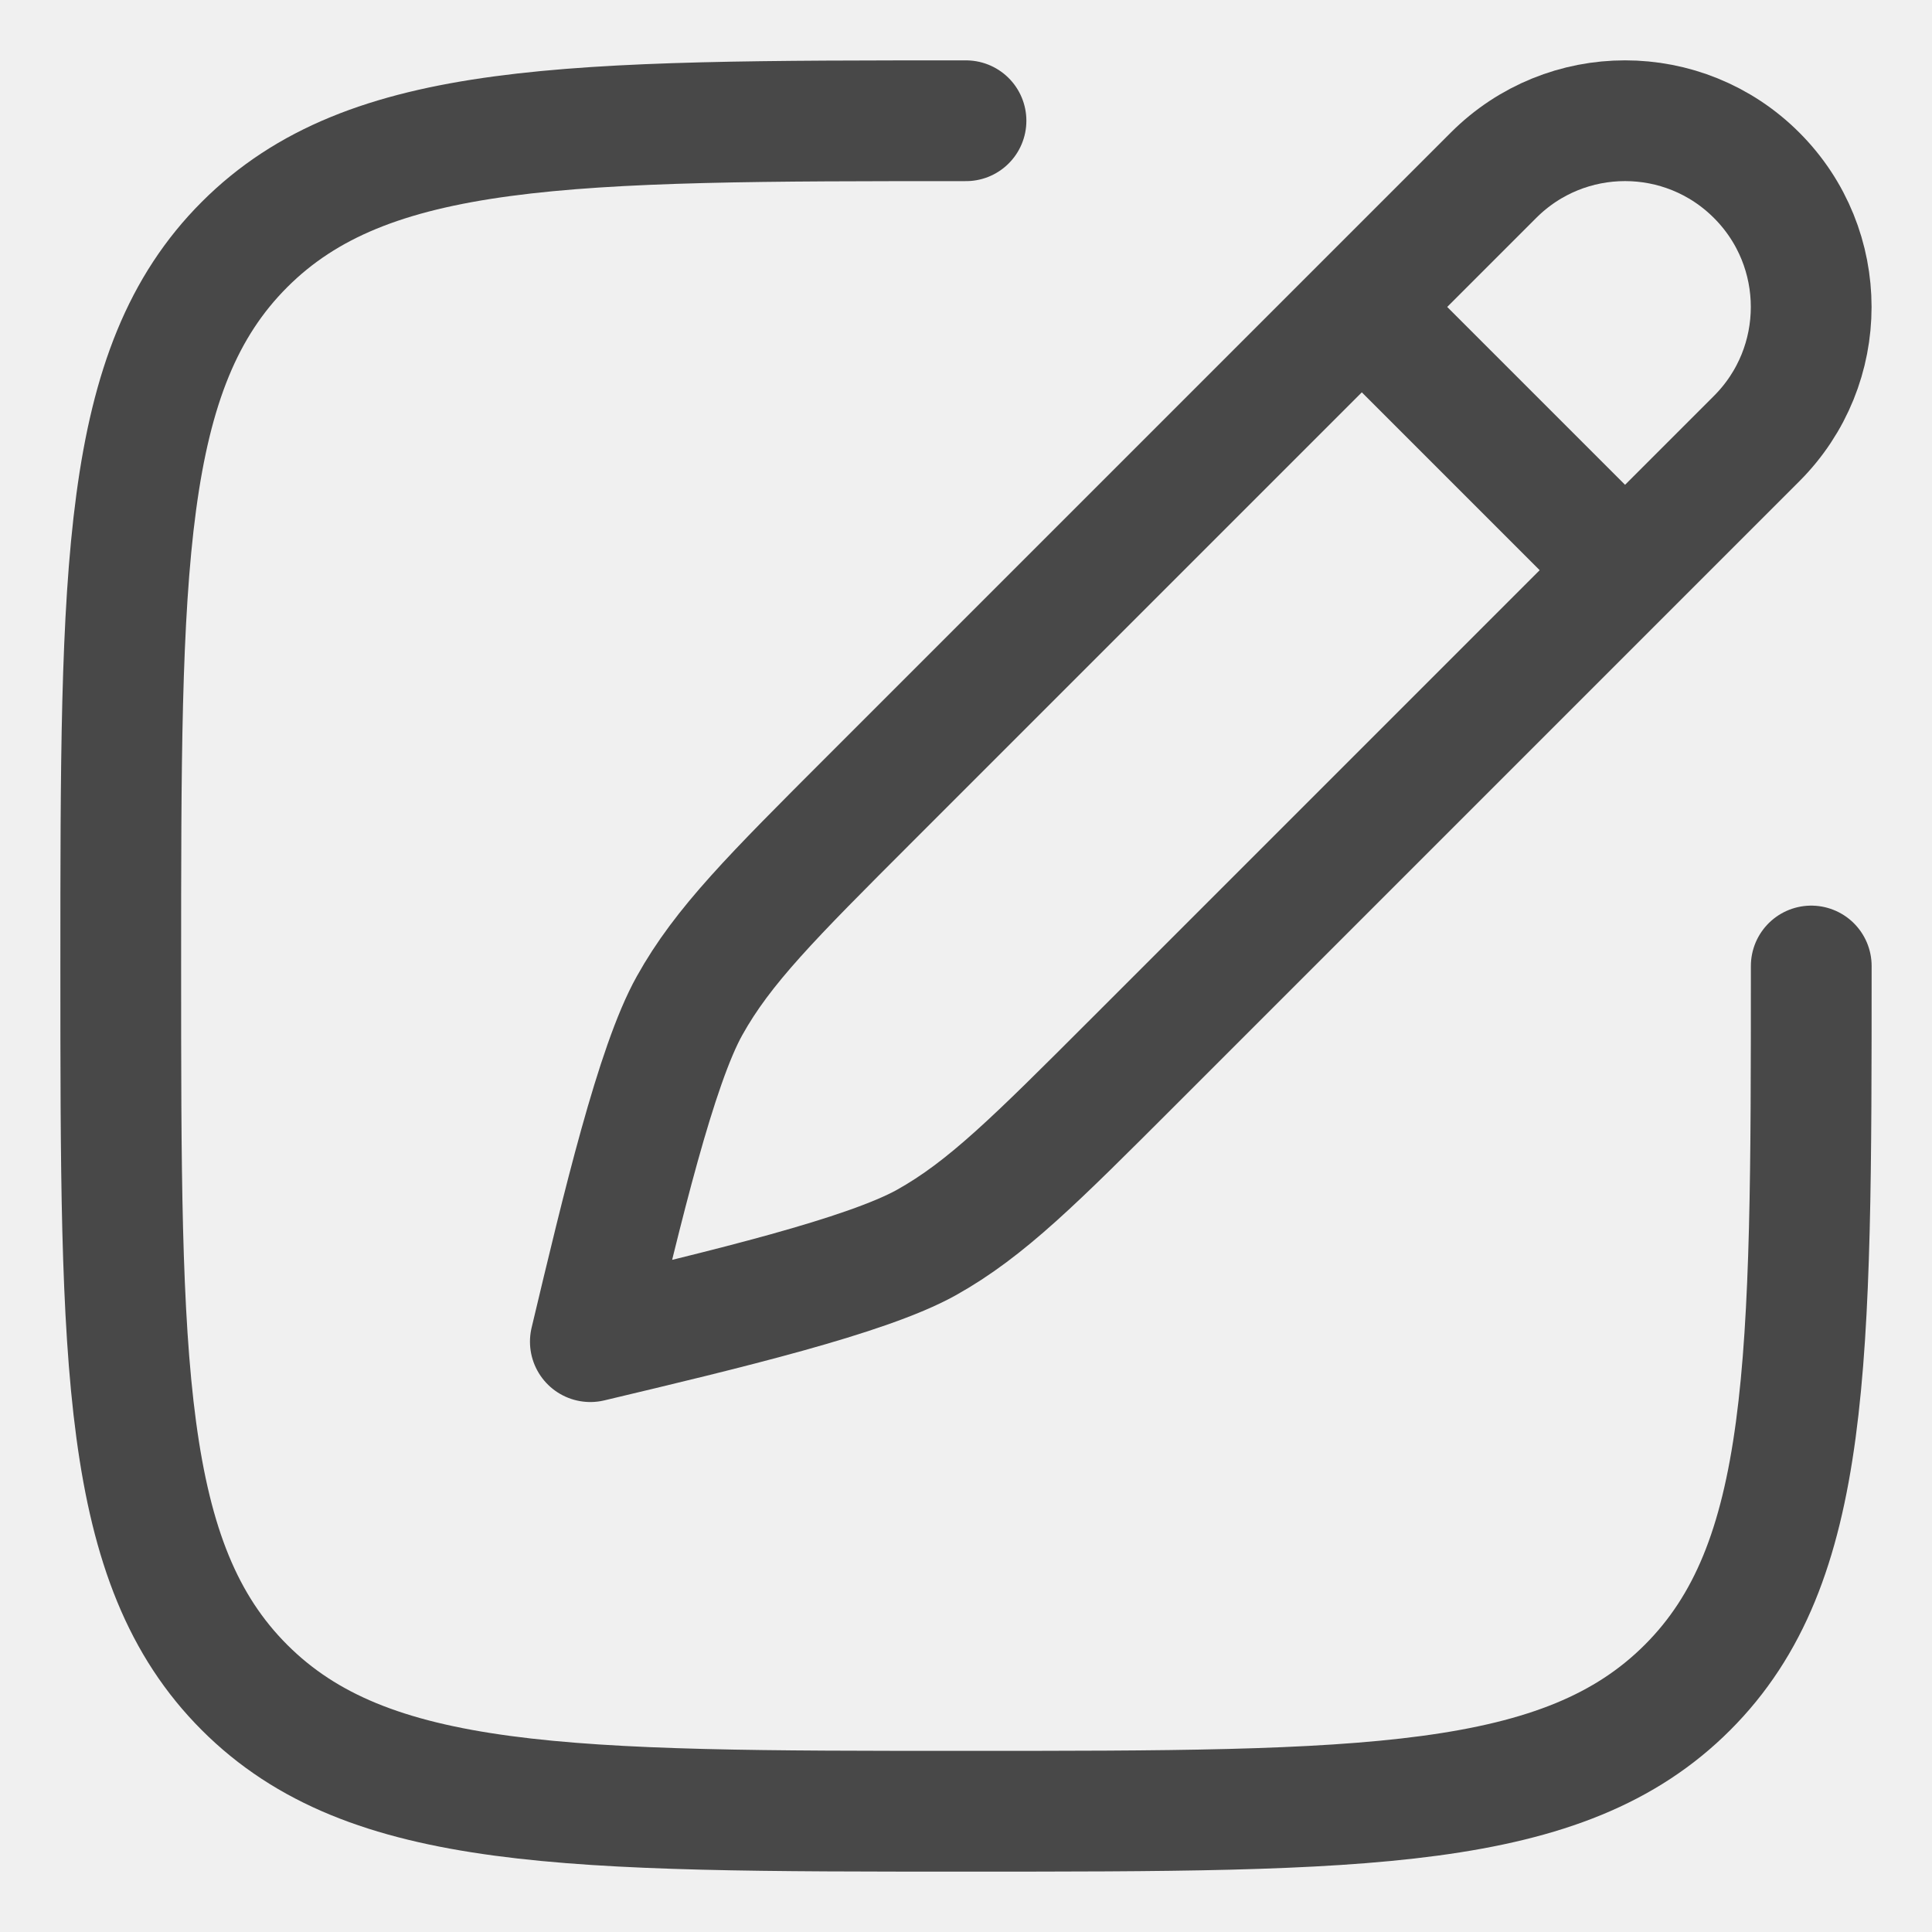
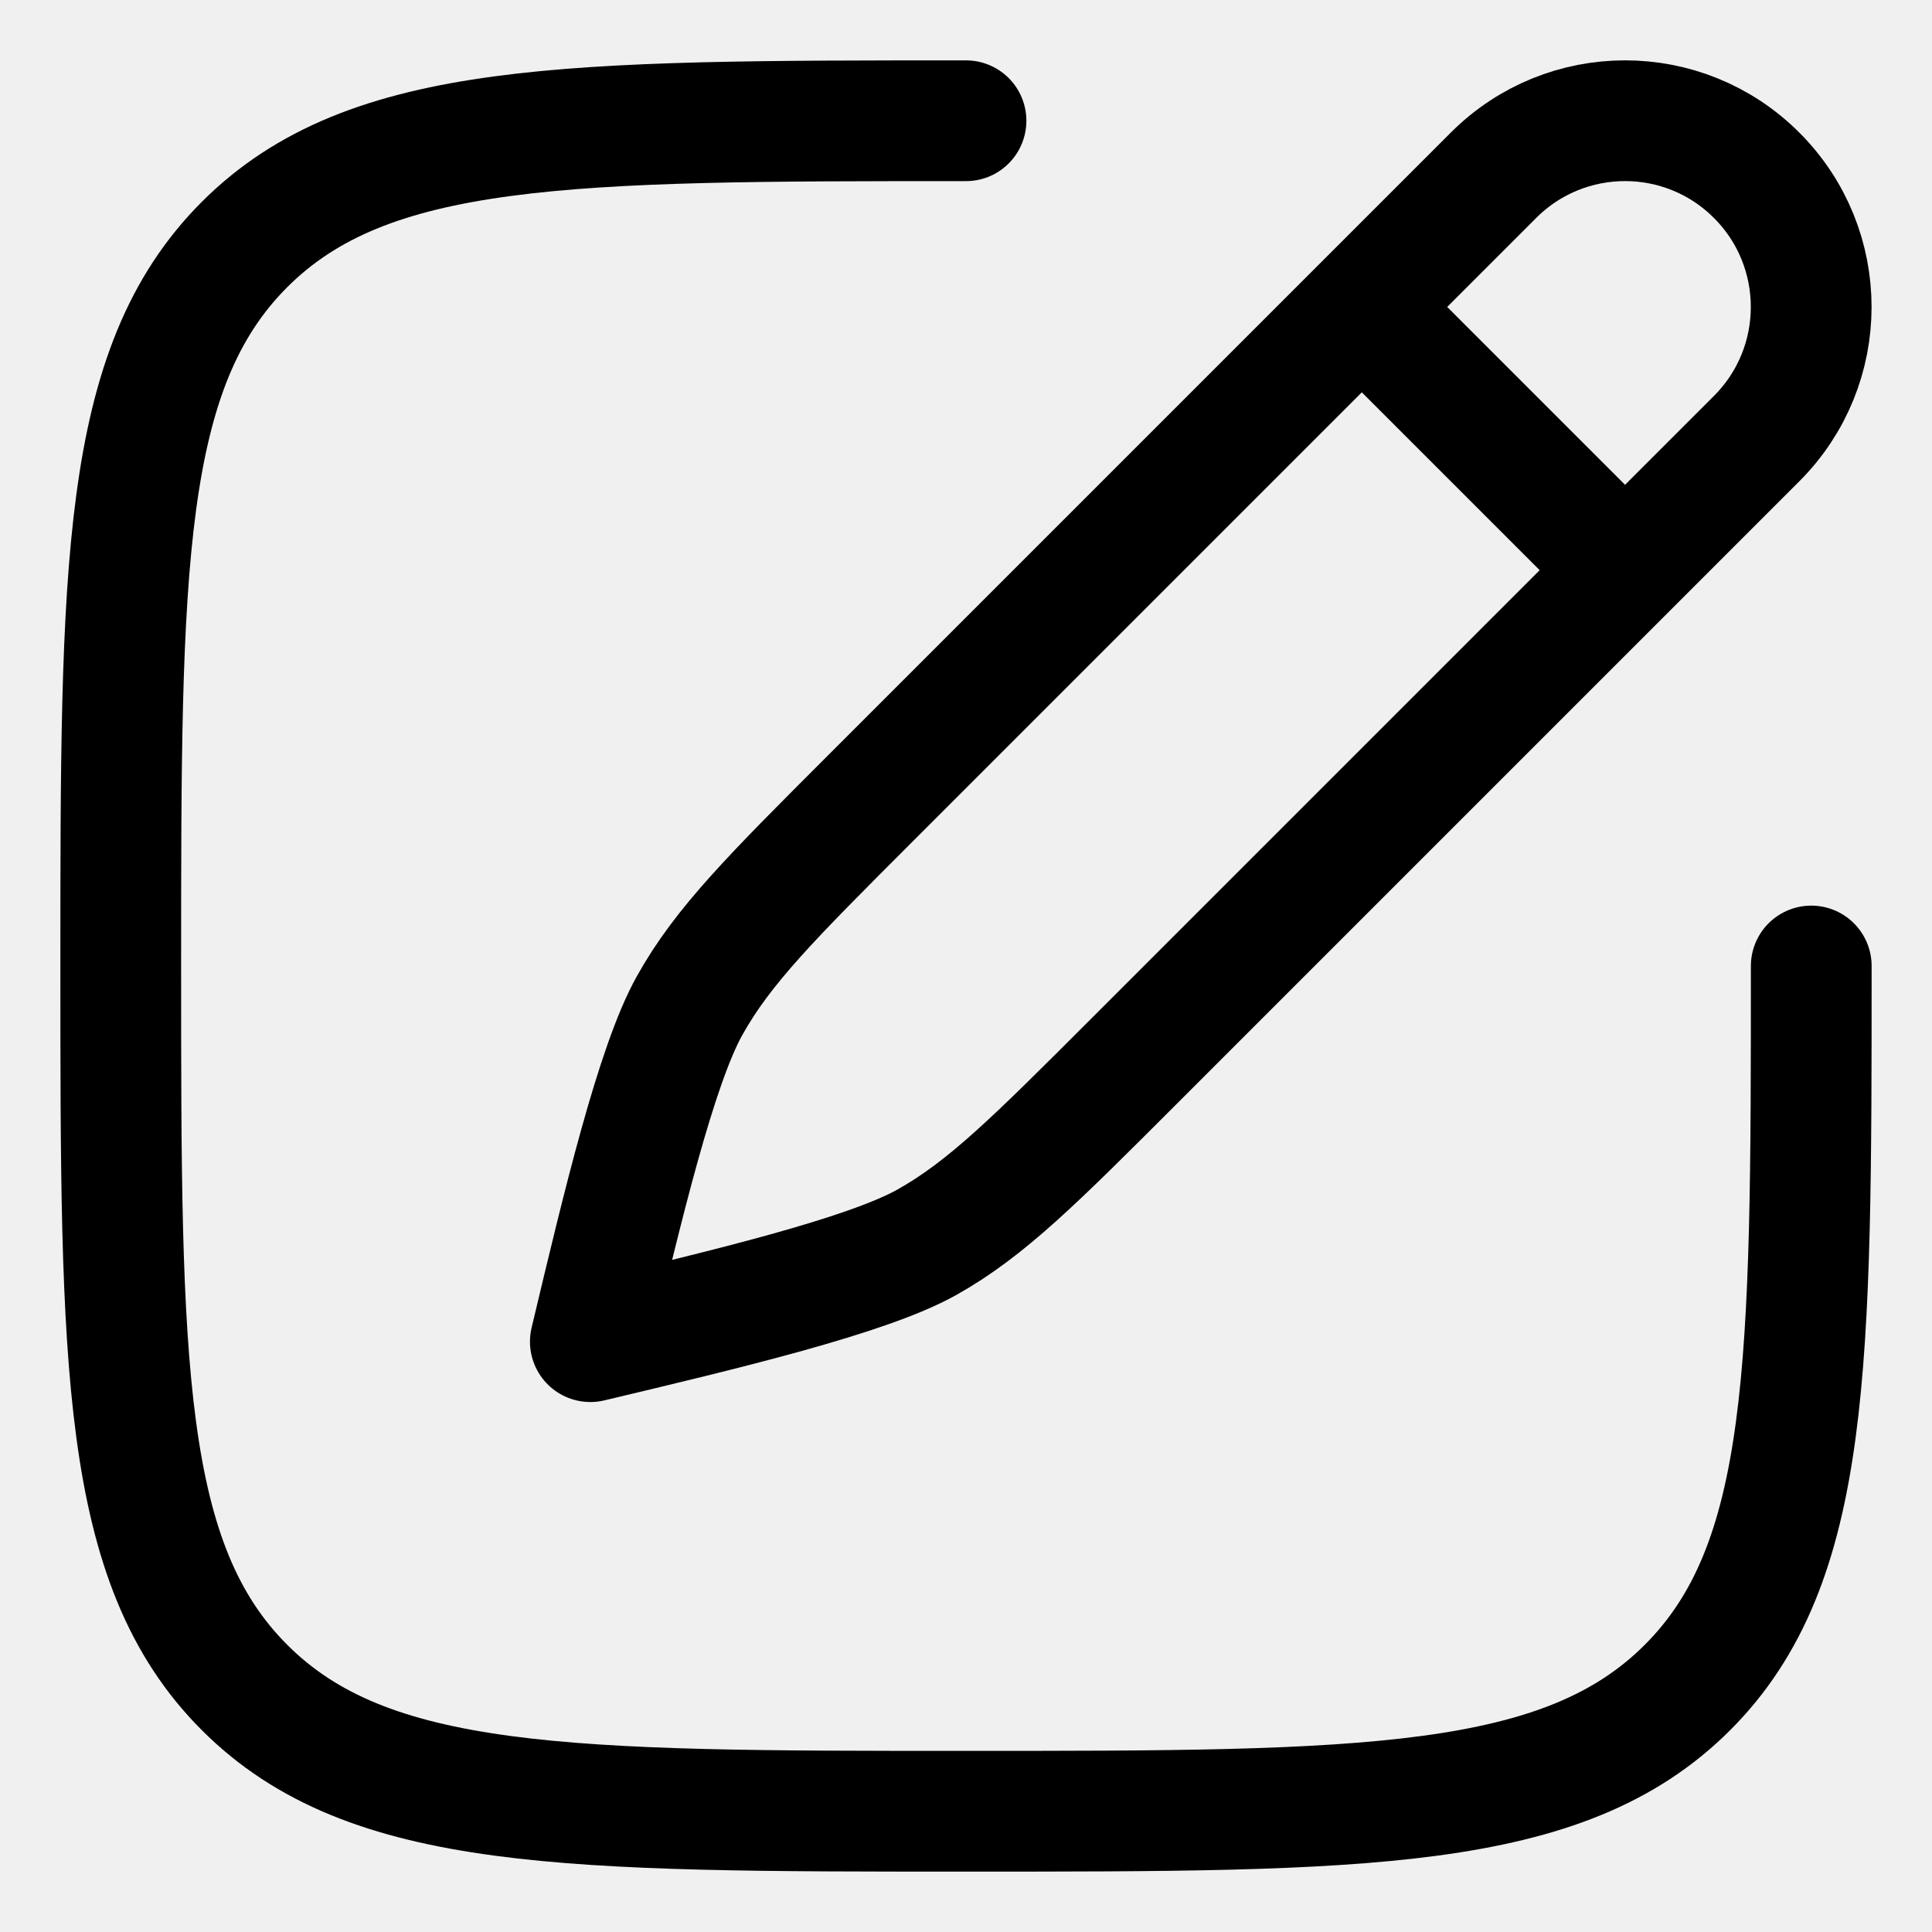
<svg xmlns="http://www.w3.org/2000/svg" width="16" height="16" viewBox="0 0 16 16" fill="none">
  <g clip-path="url(#clip0_35_1023)">
-     <path d="M13.458 4.722L9.387 8.793C8.574 9.606 8.168 10.013 7.672 10.29C7.177 10.566 6.007 10.845 4.889 11.111C5.155 9.993 5.434 8.823 5.711 8.328C5.987 7.832 6.394 7.426 7.207 6.613L11.278 2.542L12.368 1.452C12.97 0.849 13.946 0.849 14.548 1.452C15.15 2.054 15.15 3.03 14.548 3.632L13.458 4.722ZM11.278 2.542L13.458 4.722" stroke="currentColor" stroke-opacity="0.7" stroke-linecap="round" stroke-linejoin="round" />
-     <path d="M15 8C15 11.3 15 12.95 13.975 13.975C12.95 15 11.3 15 8 15C4.7 15 3.05 15 2.025 13.975C1 12.95 1 11.3 1 8C1 4.7 1 3.05 2.025 2.025C3.05 1 4.7 1 8 1" stroke="currentColor" stroke-opacity="0.7" stroke-linecap="round" />
+     <path d="M13.458 4.722L9.387 8.793C8.574 9.606 8.168 10.013 7.672 10.29C7.177 10.566 6.007 10.845 4.889 11.111C5.155 9.993 5.434 8.823 5.711 8.328C5.987 7.832 6.394 7.426 7.207 6.613L11.278 2.542L12.368 1.452C12.97 0.849 13.946 0.849 14.548 1.452C15.15 2.054 15.15 3.03 14.548 3.632L13.458 4.722ZM11.278 2.542L13.458 4.722" stroke="currentColor" stroke-linecap="round" stroke-linejoin="round" />
+     <path d="M15 8C15 11.3 15 12.95 13.975 13.975C12.95 15 11.3 15 8 15C4.7 15 3.05 15 2.025 13.975C1 12.95 1 11.3 1 8C1 4.7 1 3.05 2.025 2.025C3.05 1 4.7 1 8 1" stroke="currentColor" stroke-linecap="round" />
  </g>
  <defs>
    <clipPath id="clip0_35_1023">
      <rect width="16" height="16" fill="white" />
    </clipPath>
  </defs>
</svg>
